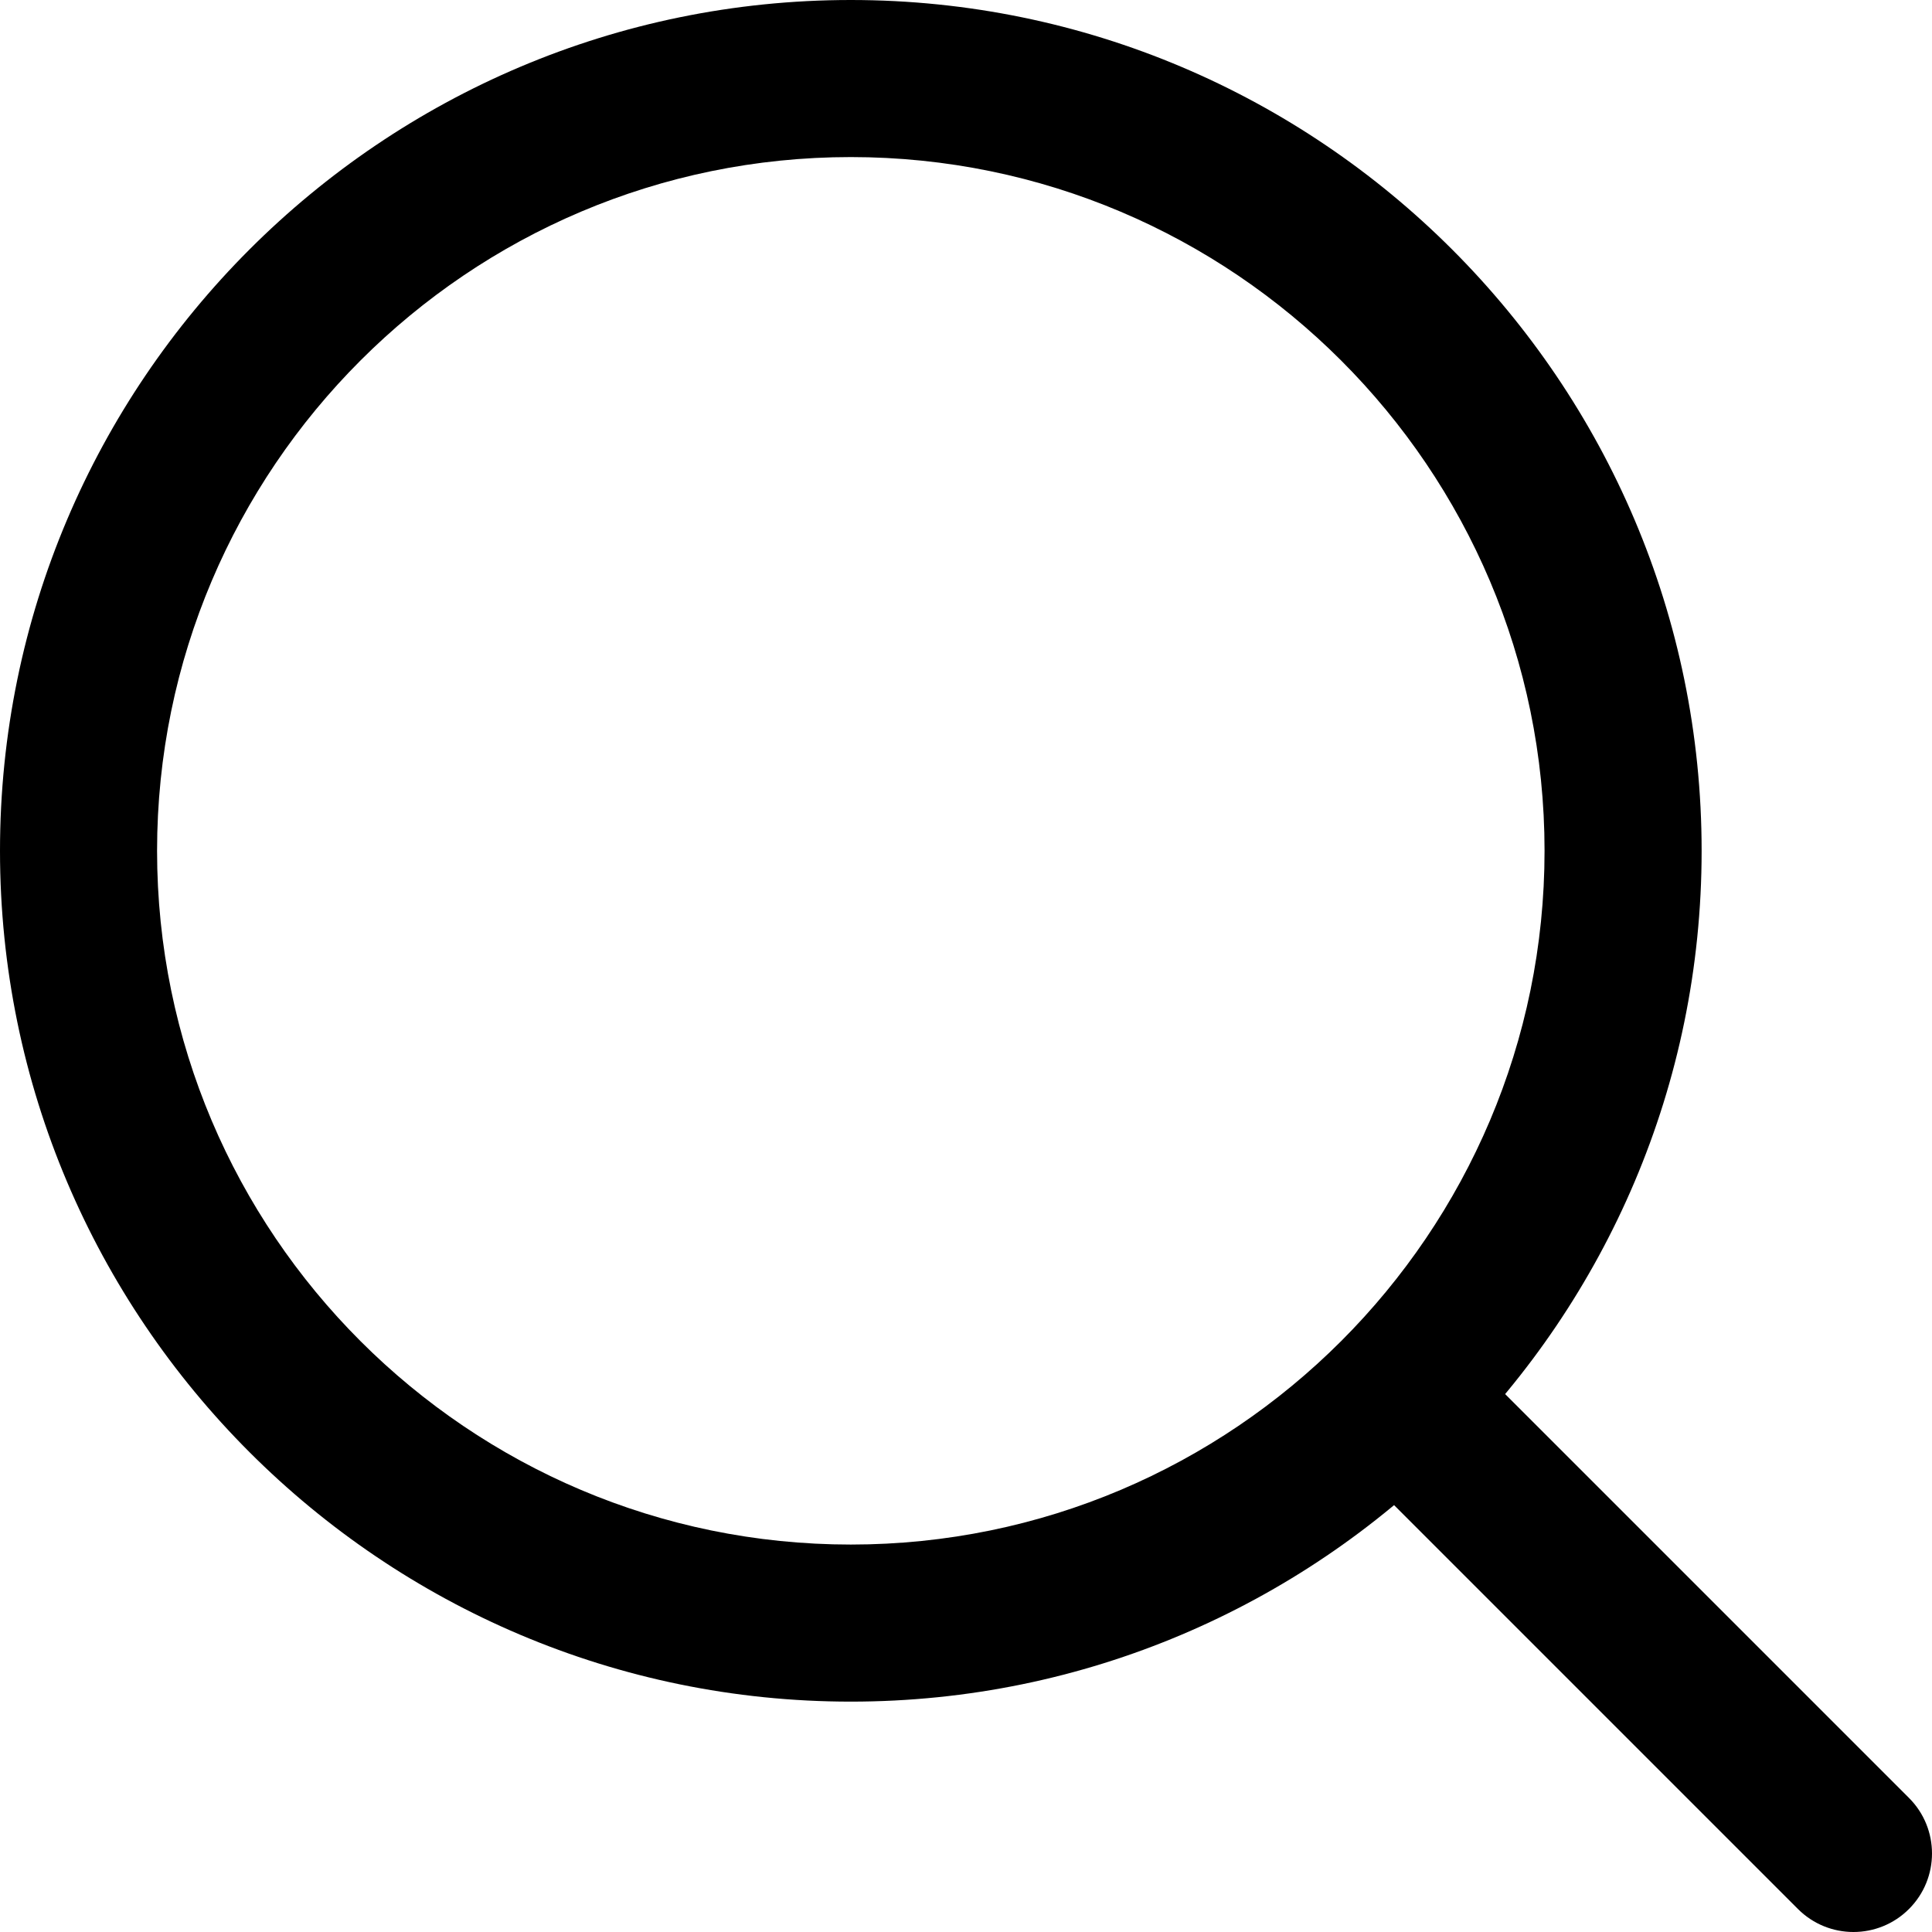
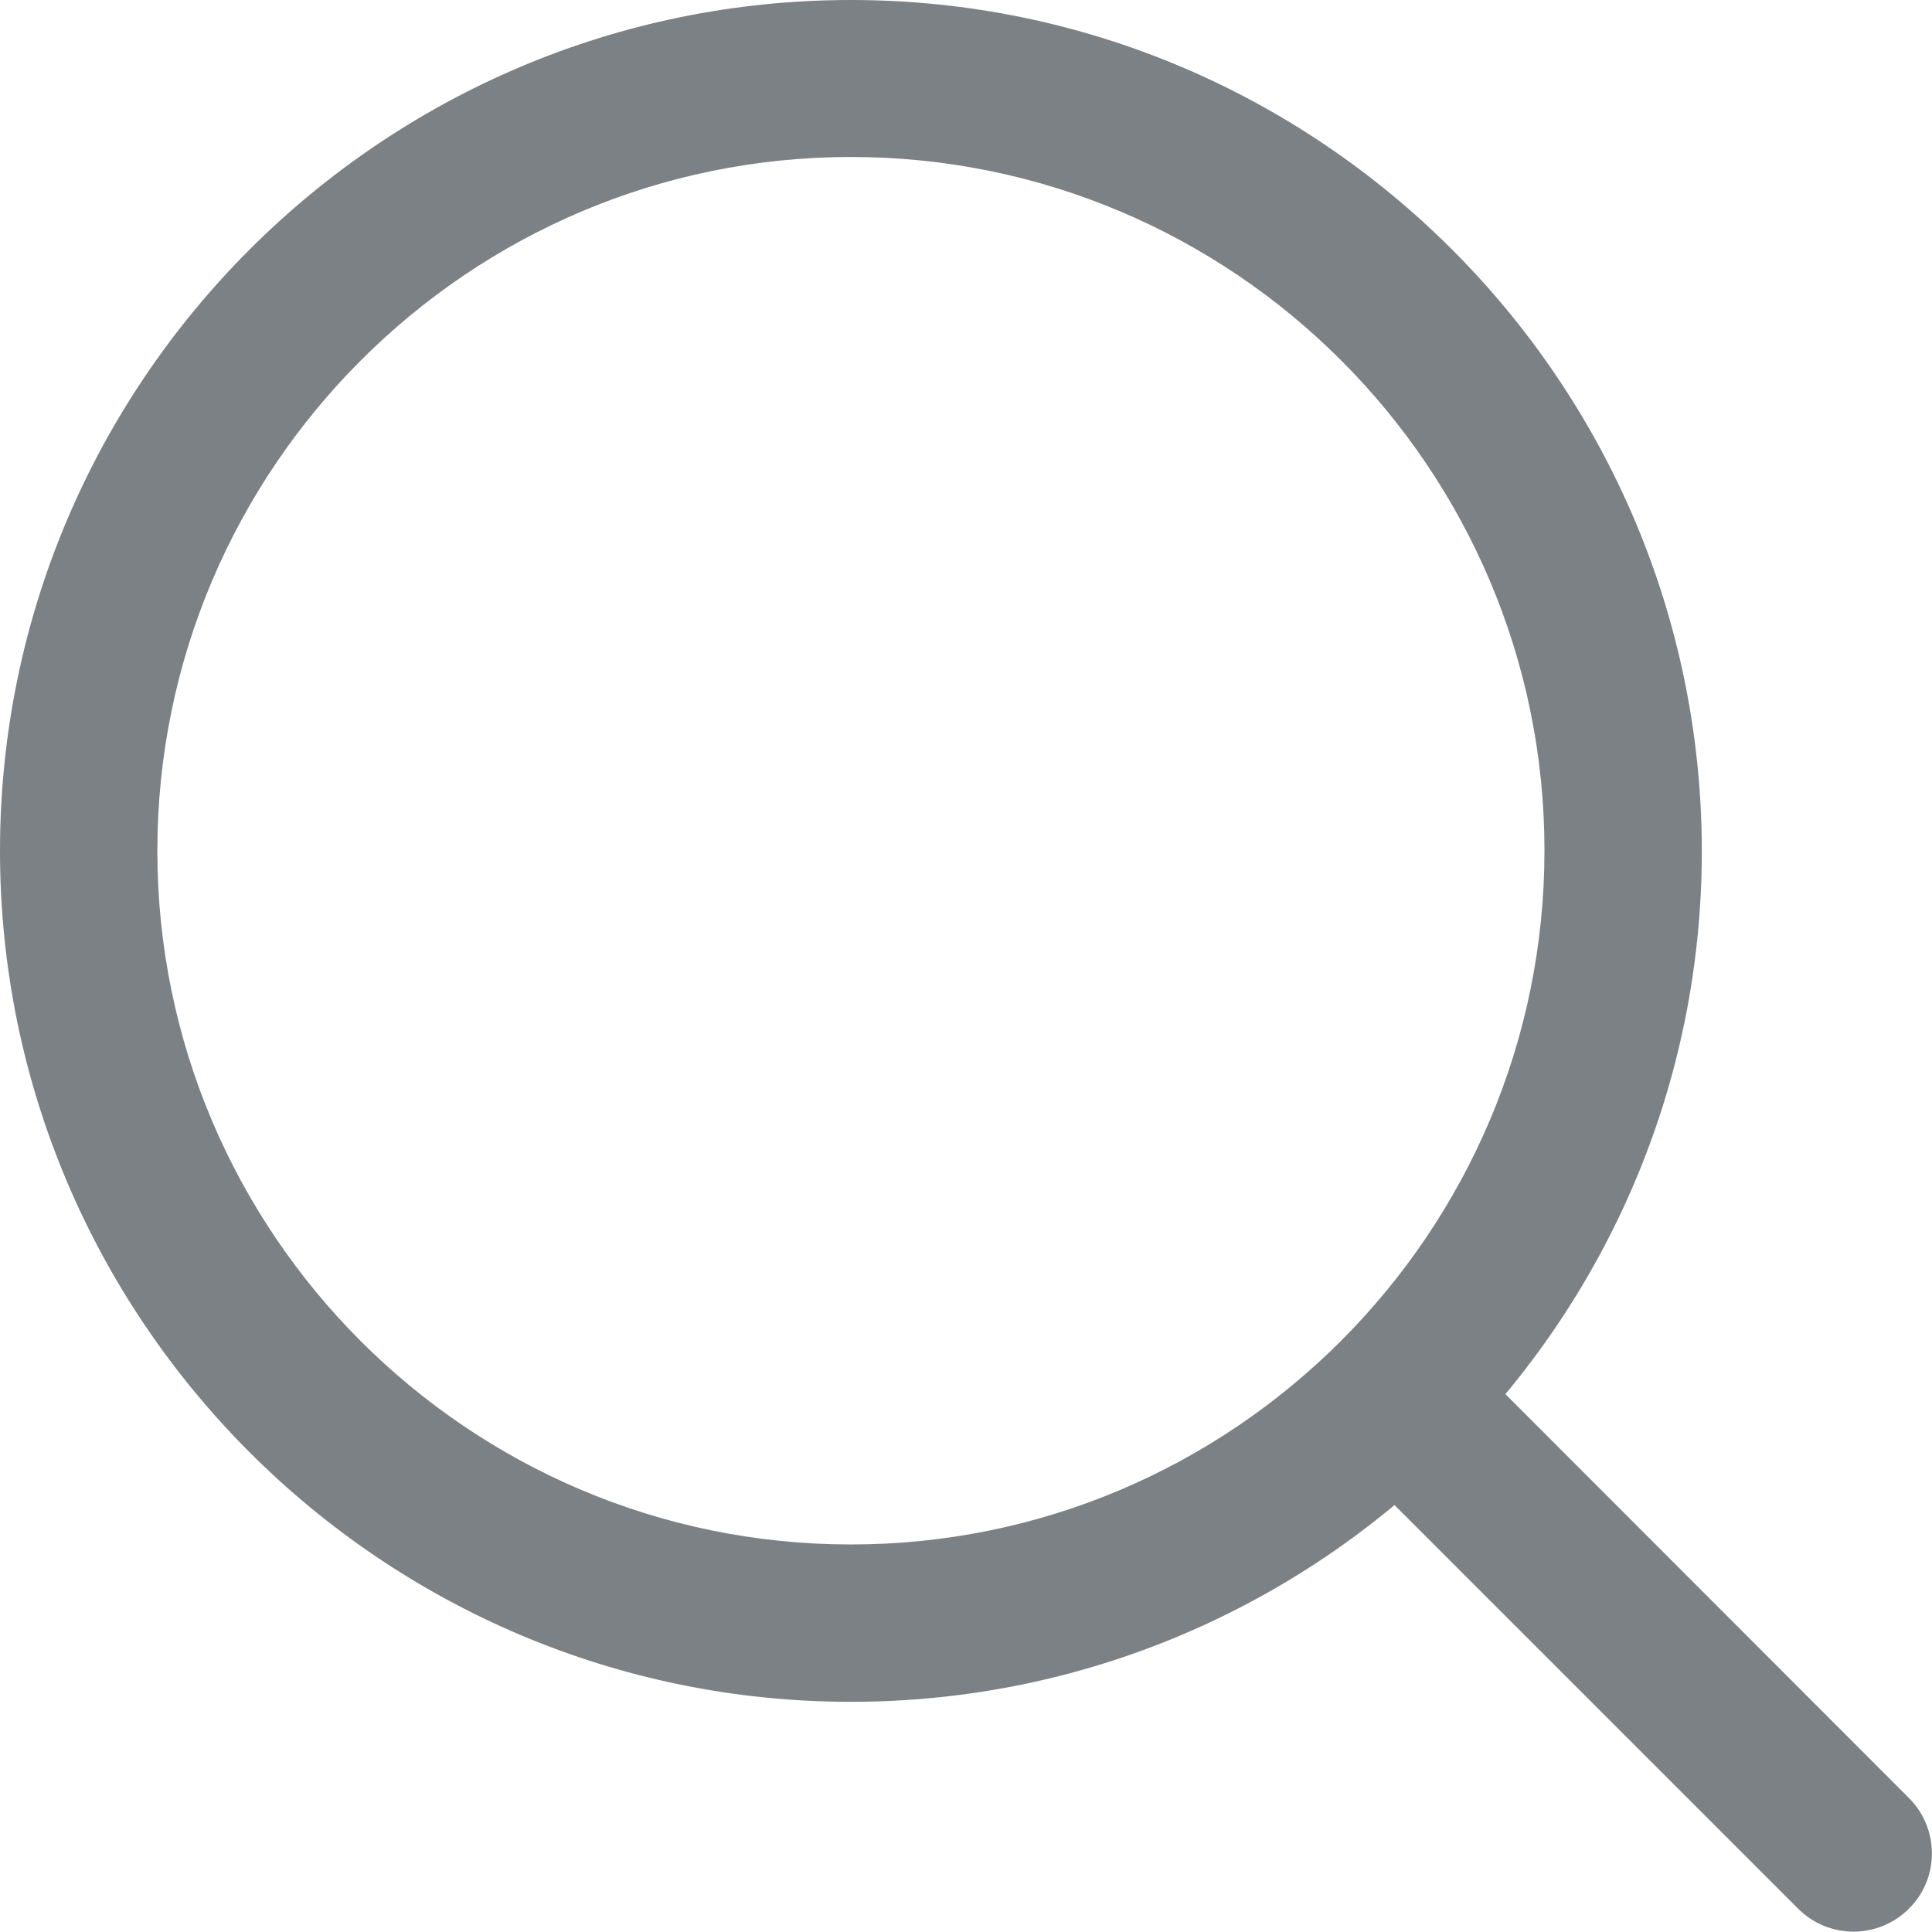
<svg xmlns="http://www.w3.org/2000/svg" version="1.1" id="Capa_1" x="0px" y="0px" viewBox="0 0 512 512" style="enable-background:new 0 0 512 512;" xml:space="preserve">
+   <style type="text/css">
+ 	.st0{fill:#7C8186;}
+ </style>
  <g>
    <g>
-       <path d="M225.474,0C101.151,0,0,101.151,0,225.474c0,124.33,101.151,225.474,225.474,225.474    c124.33,0,225.474-101.144,225.474-225.474C450.948,101.151,349.804,0,225.474,0z M225.474,409.323    c-101.373,0-183.848-82.475-183.848-183.848S124.101,41.626,225.474,41.626s183.848,82.475,183.848,183.848    S326.847,409.323,225.474,409.323z" />
+       <path class="st0" d="M225.5,0C101.2,0,0,101.2,0,225.5c0,124.3,101.2,225.5,225.5,225.5c124.3,0,225.5-101.1,225.5-225.5    C450.9,101.2,349.8,0,225.5,0z M225.5,409.3c-101.4,0-183.8-82.5-183.8-183.8S124.1,41.6,225.5,41.6s183.8,82.5,183.8,183.8    S326.8,409.3,225.5,409.3z" />
    </g>
  </g>
  <g>
    <g>
-       <path d="M505.902,476.472L386.574,357.144c-8.131-8.131-21.299-8.131-29.43,0c-8.131,8.124-8.131,21.306,0,29.43l119.328,119.328    c4.065,4.065,9.387,6.098,14.715,6.098c5.321,0,10.649-2.033,14.715-6.098C514.033,497.778,514.033,484.596,505.902,476.472z" />
+       <path class="st0" d="M505.9,476.5L386.6,357.1c-8.1-8.1-21.3-8.1-29.4,0c-8.1,8.1-8.1,21.3,0,29.4l119.3,119.3    c4.1,4.1,9.4,6.1,14.7,6.1c5.3,0,10.6-2,14.7-6.1C514,497.8,514,484.6,505.9,476.5z" />
    </g>
  </g>
-   <g>
- </g>
-   <g>
- </g>
-   <g>
- </g>
-   <g>
- </g>
-   <g>
- </g>
-   <g>
- </g>
-   <g>
- </g>
-   <g>
- </g>
-   <g>
- </g>
-   <g>
- </g>
-   <g>
- </g>
-   <g>
- </g>
-   <g>
- </g>
-   <g>
- </g>
-   <g>
- </g>
</svg>
